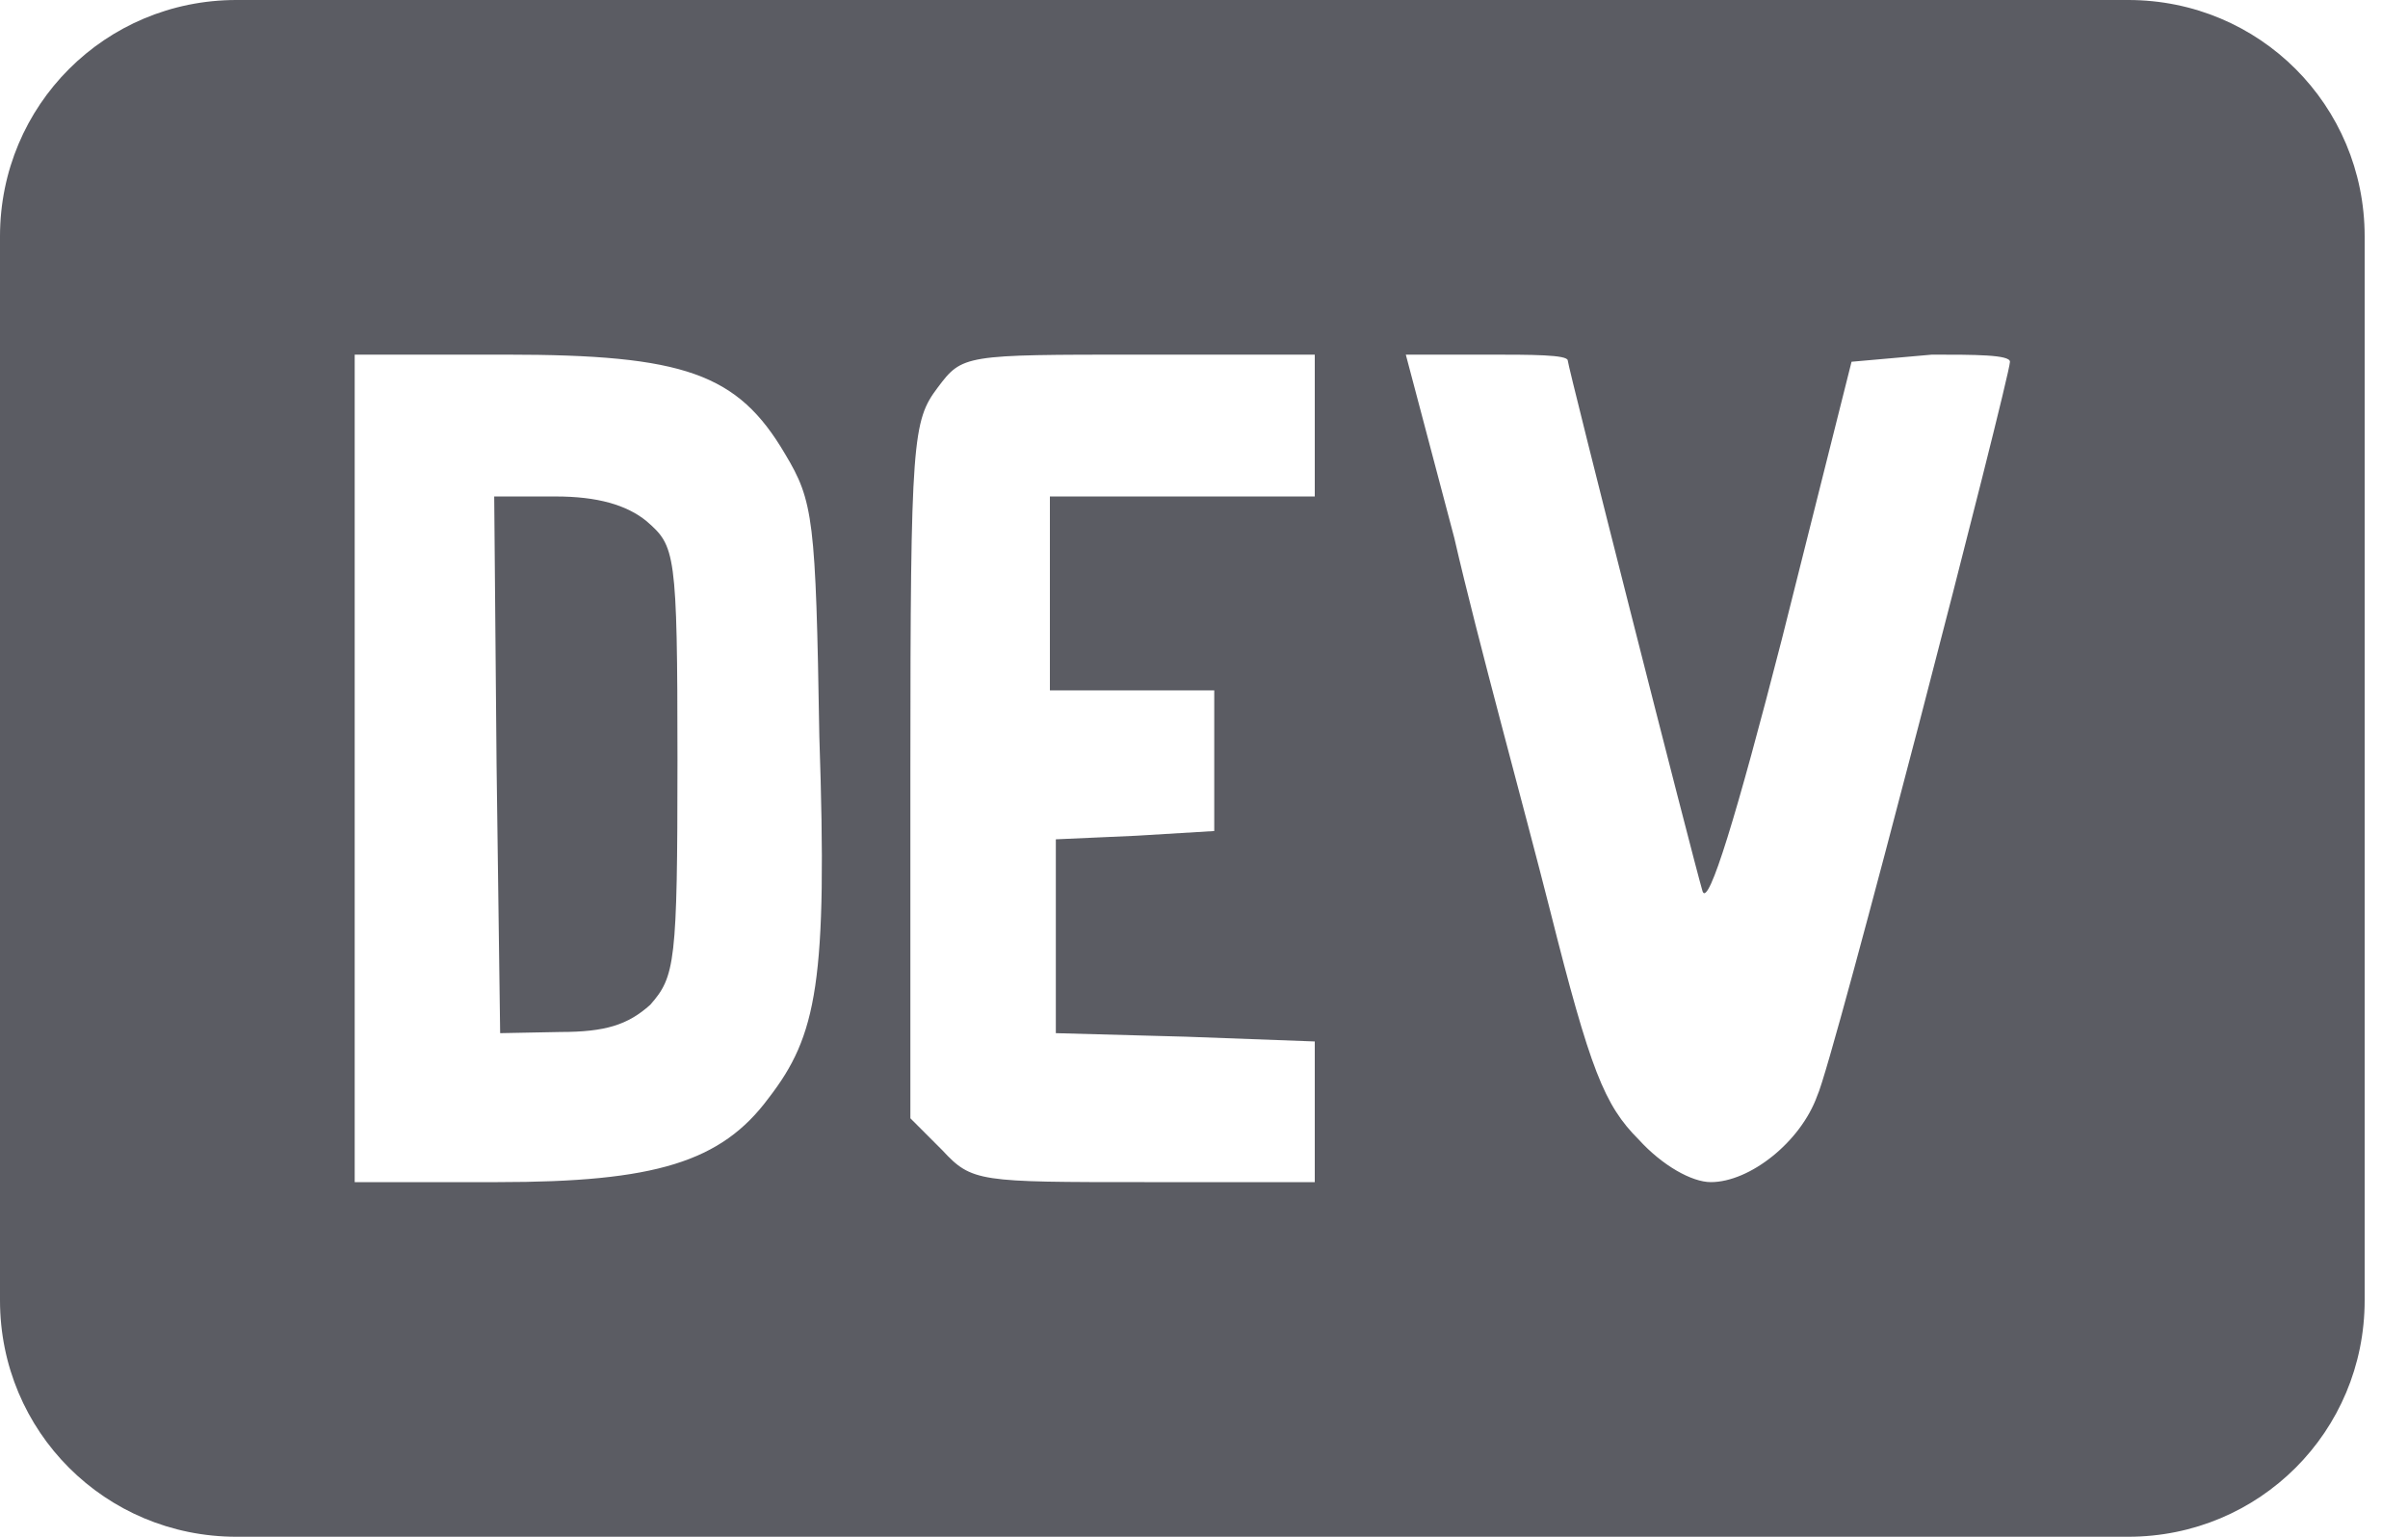
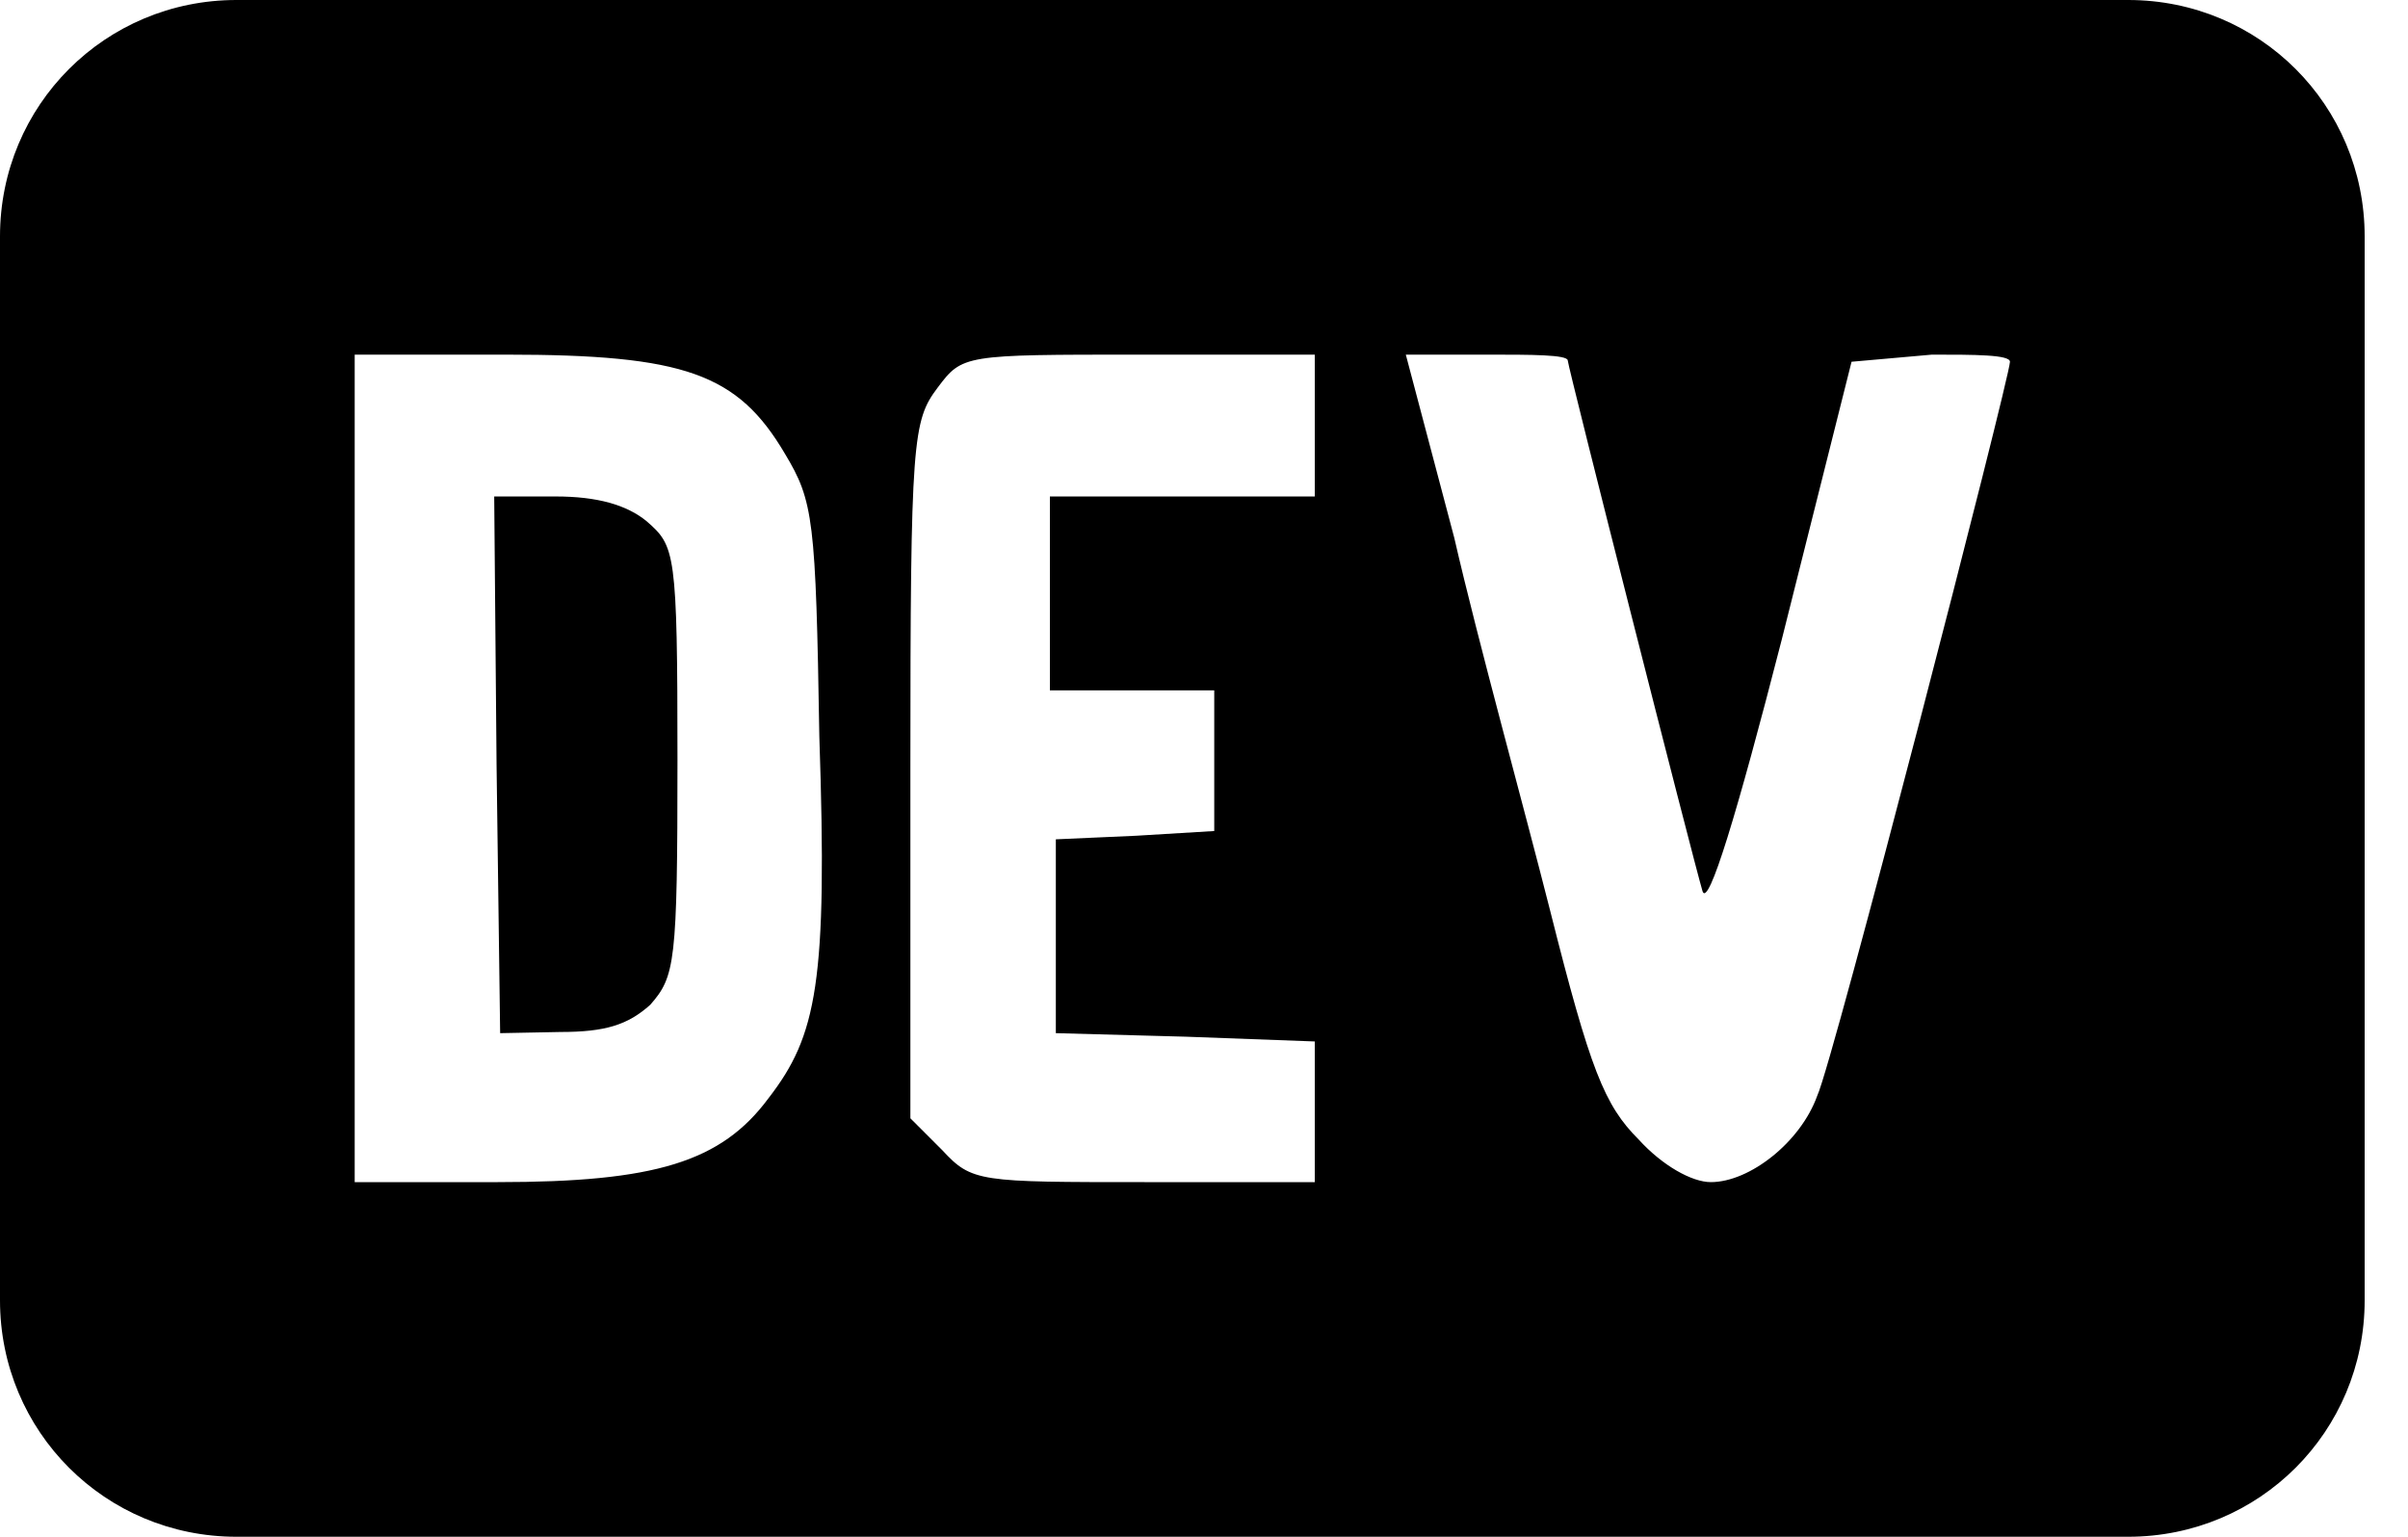
<svg xmlns="http://www.w3.org/2000/svg" width="47" height="30" viewBox="0 0 47 30" fill="none">
-   <path d="M13.223 14.838C13.223 18.808 13.177 19.061 12.692 19.615C12.254 20.008 11.815 20.146 10.938 20.146L9.762 20.169L9.692 14.931L9.646 9.692H10.846C11.654 9.692 12.231 9.854 12.623 10.177C13.177 10.662 13.223 10.754 13.223 14.838ZM46.154 4.615V25.385C46.154 27.946 44.1 30 41.538 30H4.615C2.054 30 0 27.946 0 25.385V4.615C0 2.054 2.054 0 4.615 0H41.538C44.1 0 46.154 2.054 46.154 4.615ZM15.992 14.377C15.923 10.131 15.877 9.785 15.323 8.862C14.4 7.292 13.361 6.923 9.877 6.923H6.923V23.077H9.715C12.785 23.077 14.077 22.685 15 21.439C15.946 20.215 16.154 19.177 15.992 14.377ZM25.662 6.923H22.246C18.808 6.923 18.785 6.923 18.3 7.569C17.815 8.215 17.769 8.562 17.769 15V21.831L18.392 22.454C18.969 23.077 19.108 23.077 22.338 23.077H25.662V20.331L23.146 20.238L20.608 20.169V16.385L22.177 16.315L23.7 16.223V13.477H20.492V9.692H25.662V6.923ZM39.231 7.062C39.231 6.923 38.538 6.923 37.708 6.923L36.139 7.062L34.777 12.485C33.9 15.9 33.346 17.723 33.231 17.4C33.046 16.777 30.6 7.154 30.6 7.038C30.6 6.923 29.885 6.923 29.031 6.923H27.439L28.385 10.5C28.846 12.508 29.746 15.761 30.254 17.769C31.038 20.885 31.315 21.577 31.985 22.246C32.446 22.754 33.023 23.077 33.392 23.077C34.154 23.077 35.146 22.292 35.469 21.392C35.769 20.769 39.231 7.362 39.231 7.062Z" fill="#5B5C63" />
+   <path d="M13.223 14.838C13.223 18.808 13.177 19.061 12.692 19.615C12.254 20.008 11.815 20.146 10.938 20.146L9.762 20.169L9.692 14.931L9.646 9.692H10.846C11.654 9.692 12.231 9.854 12.623 10.177C13.177 10.662 13.223 10.754 13.223 14.838ZM46.154 4.615V25.385C46.154 27.946 44.1 30 41.538 30H4.615C2.054 30 0 27.946 0 25.385V4.615C0 2.054 2.054 0 4.615 0H41.538C44.1 0 46.154 2.054 46.154 4.615ZM15.992 14.377C15.923 10.131 15.877 9.785 15.323 8.862C14.4 7.292 13.361 6.923 9.877 6.923H6.923V23.077H9.715C12.785 23.077 14.077 22.685 15 21.439C15.946 20.215 16.154 19.177 15.992 14.377ZM25.662 6.923H22.246C18.808 6.923 18.785 6.923 18.3 7.569C17.815 8.215 17.769 8.562 17.769 15V21.831L18.392 22.454C18.969 23.077 19.108 23.077 22.338 23.077H25.662V20.331L23.146 20.238L20.608 20.169V16.385L22.177 16.315L23.7 16.223V13.477H20.492V9.692H25.662V6.923ZM39.231 7.062C39.231 6.923 38.538 6.923 37.708 6.923L36.139 7.062L34.777 12.485C33.9 15.9 33.346 17.723 33.231 17.4C33.046 16.777 30.6 7.154 30.6 7.038C30.6 6.923 29.885 6.923 29.031 6.923H27.439L28.385 10.5C28.846 12.508 29.746 15.761 30.254 17.769C31.038 20.885 31.315 21.577 31.985 22.246C32.446 22.754 33.023 23.077 33.392 23.077C34.154 23.077 35.146 22.292 35.469 21.392C35.769 20.769 39.231 7.362 39.231 7.062Z" fill="currentColor" />
</svg>
